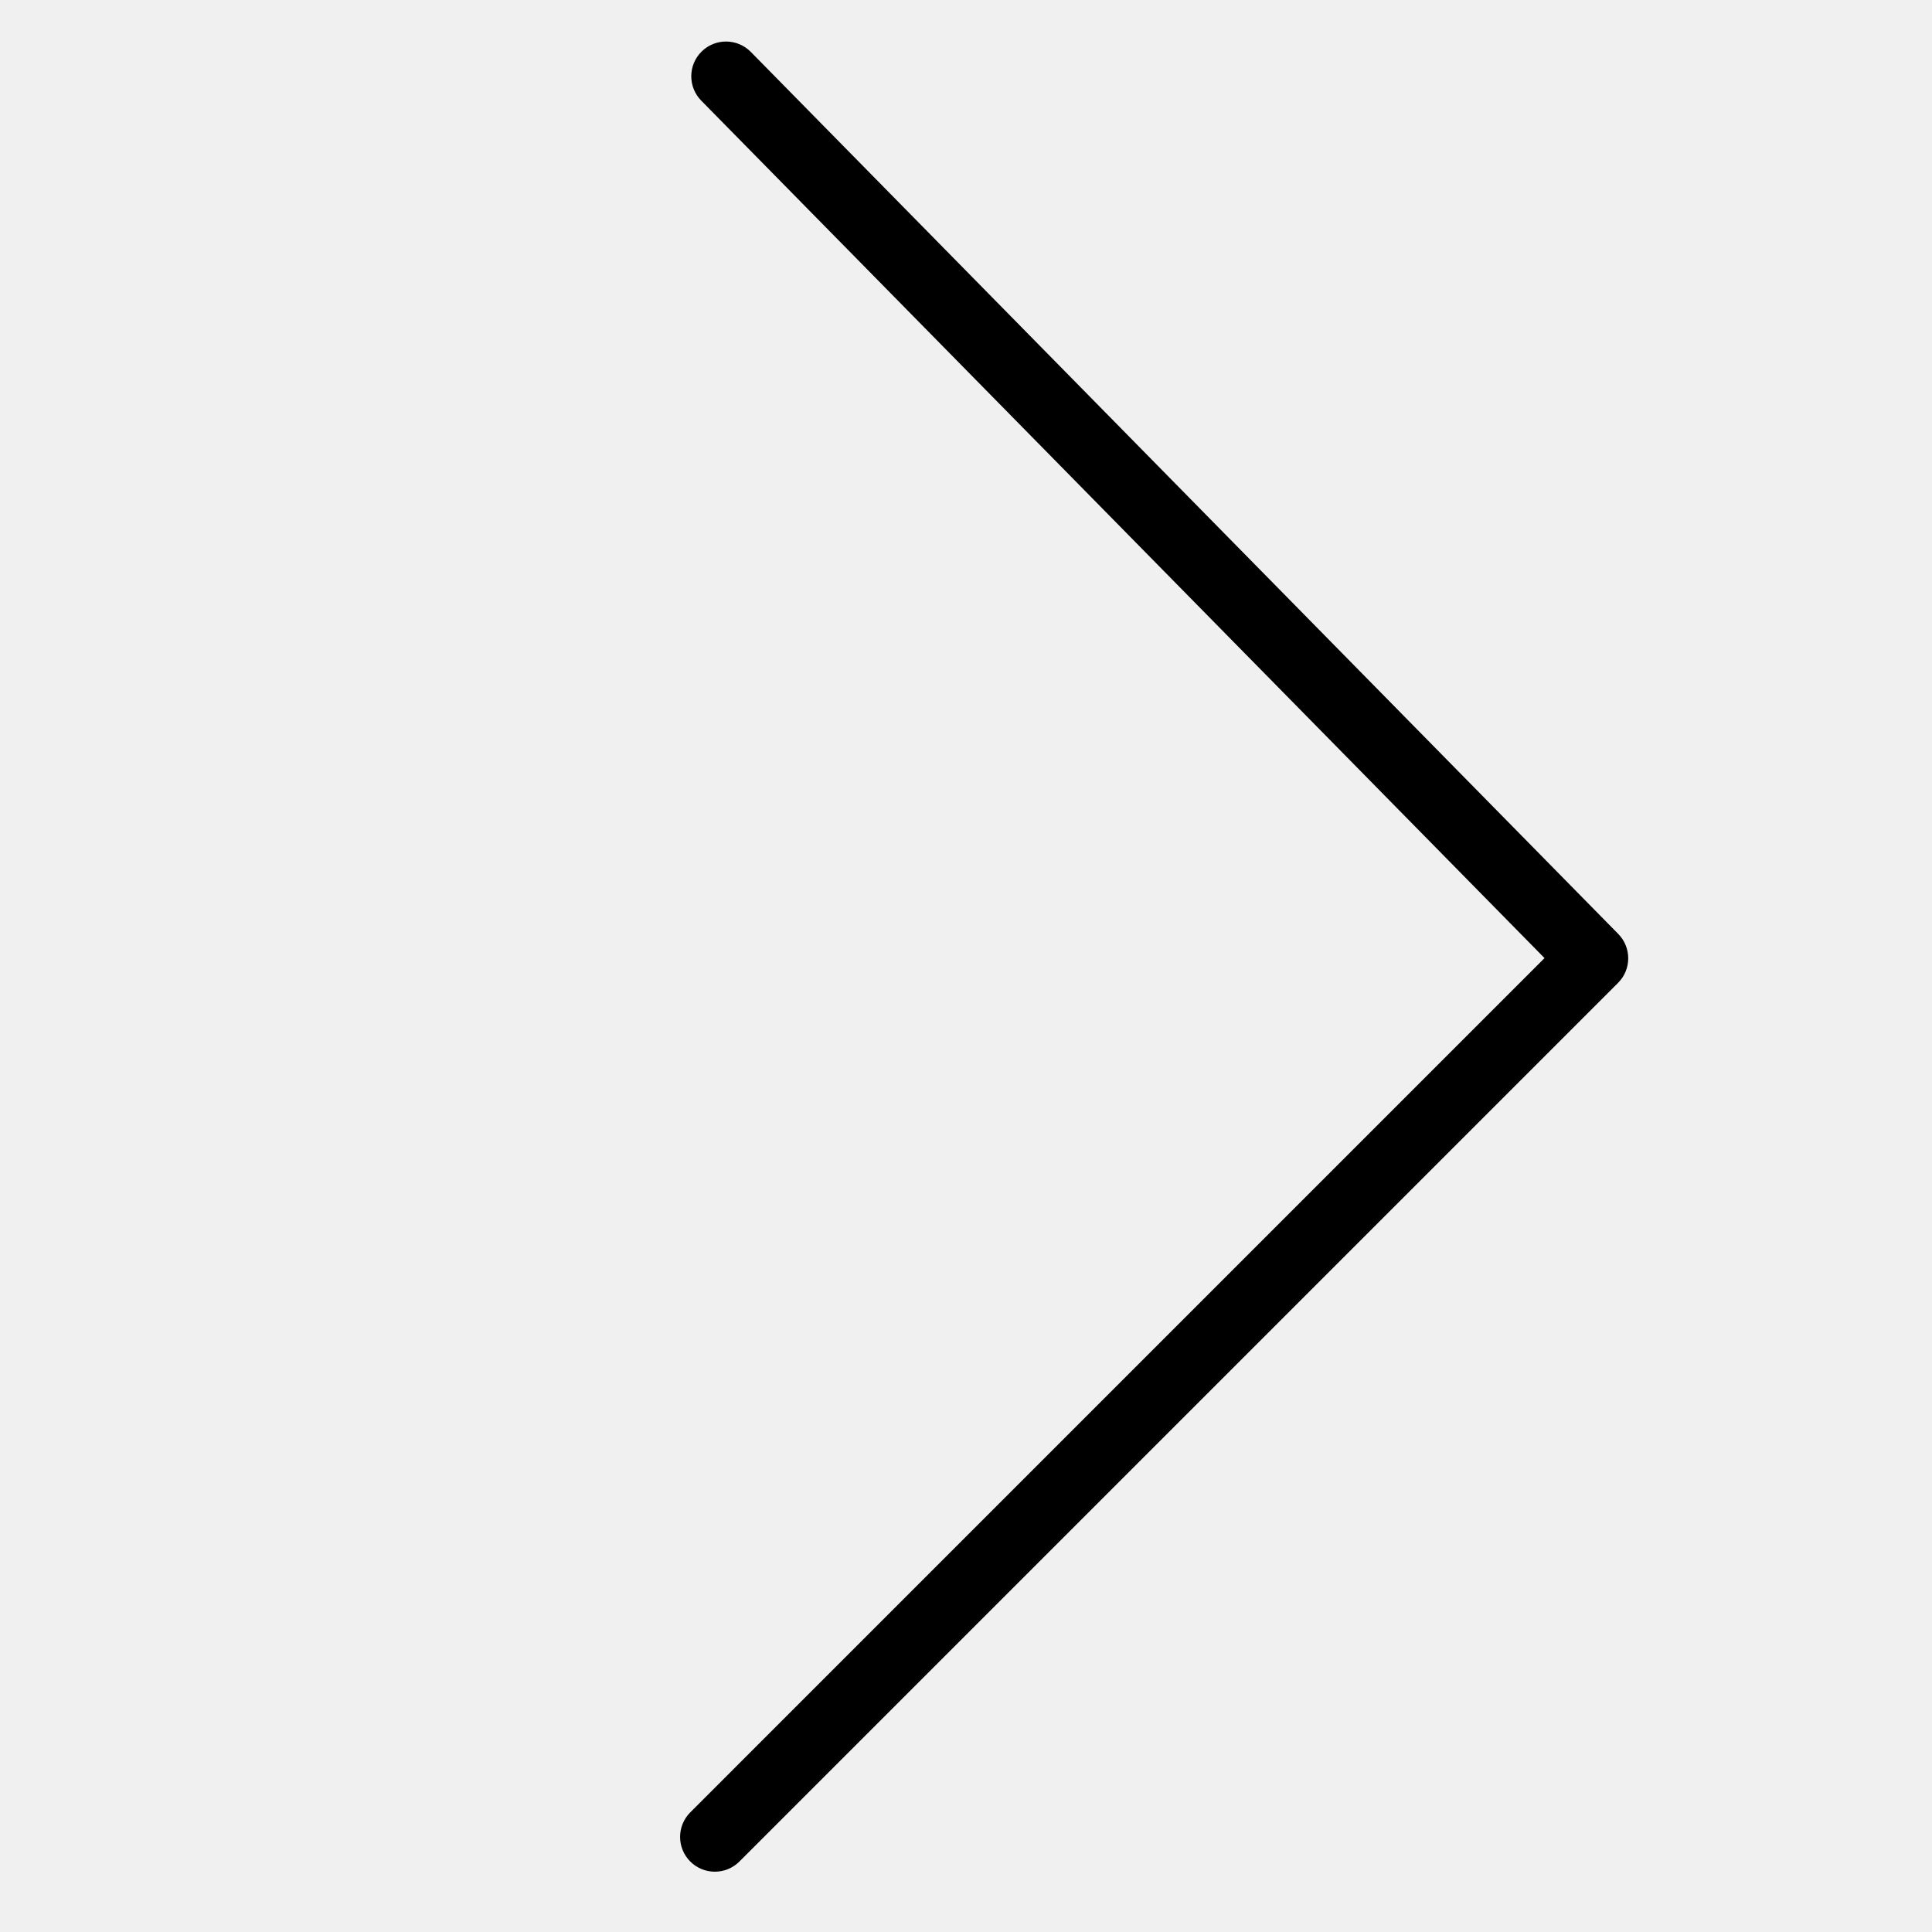
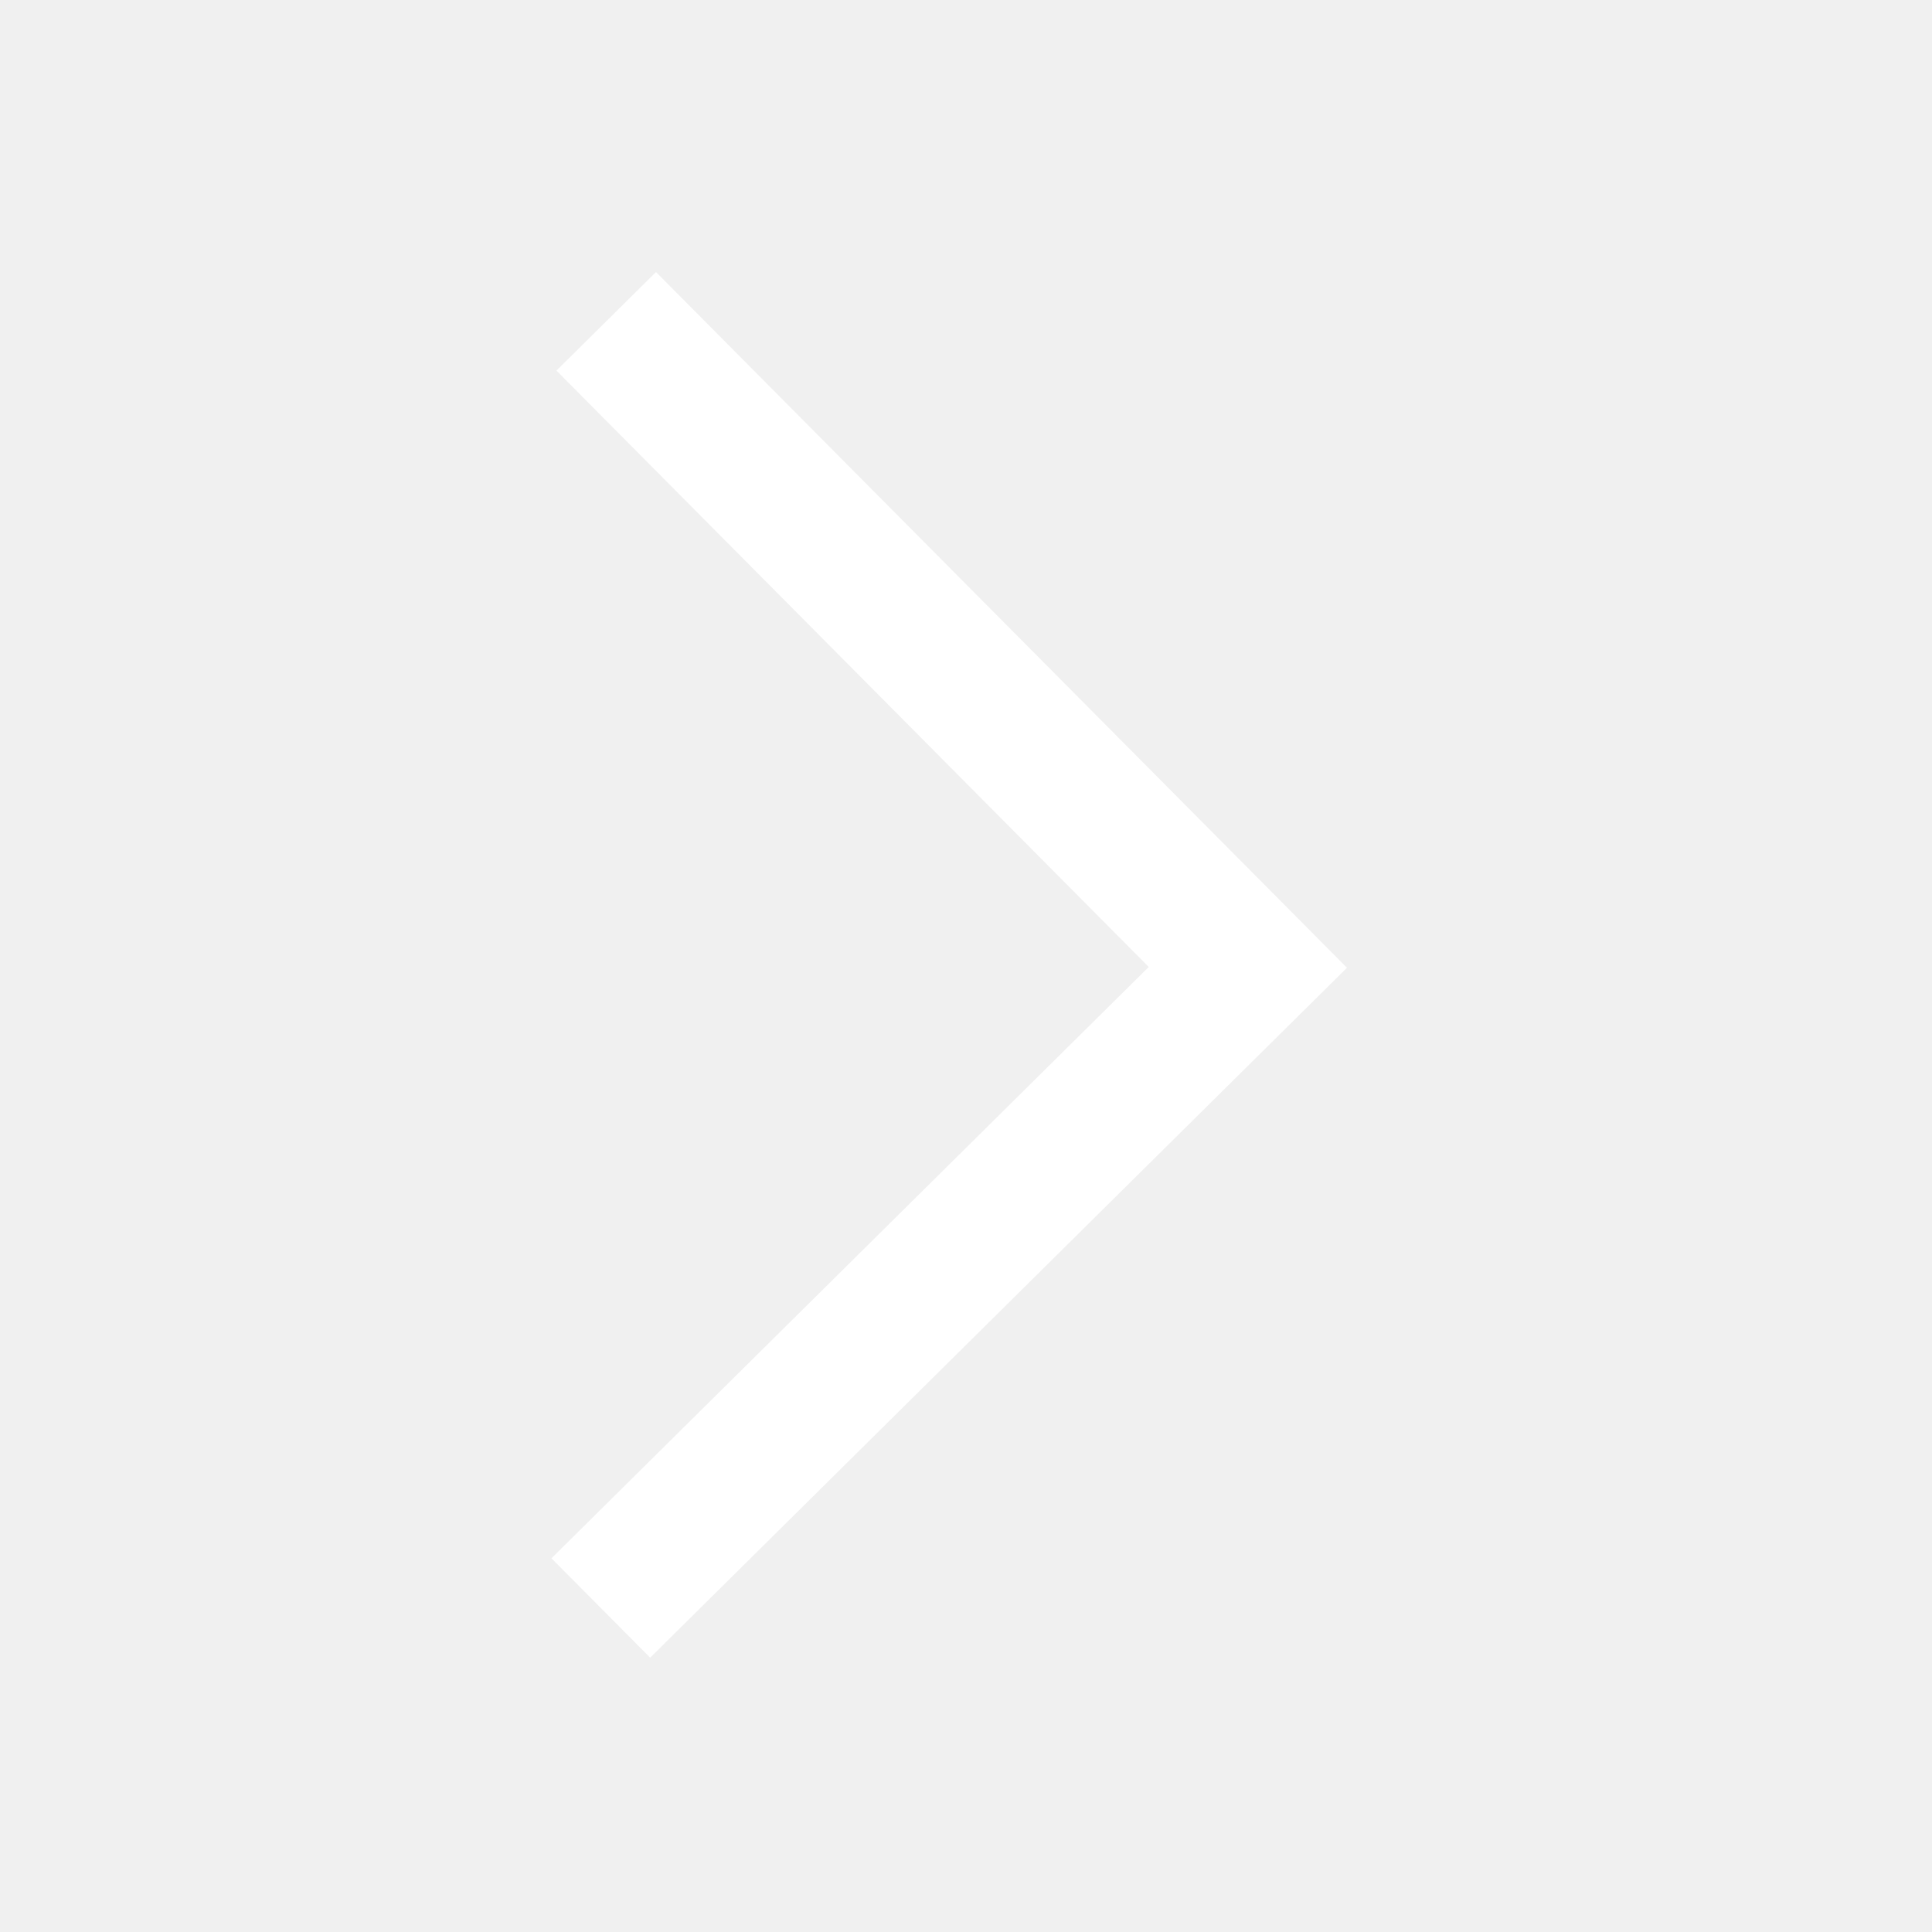
- <svg xmlns="http://www.w3.org/2000/svg" t="1551444548063" class="icon" style="" viewBox="0 0 1024 1024" version="1.1" p-id="10470" width="200" height="200">
+ <svg xmlns="http://www.w3.org/2000/svg" t="1555567296760" class="icon" style="" viewBox="0 0 1024 1024" version="1.1" p-id="2968" width="48" height="48">
  <defs>
-     <style type="text/css" />
+     <style type="text/css">@font-face { font-family: rbicon; src: url("chrome-extension://dipiagiiohfljcicegpgffpbnjmgjcnf/fonts/rbicon.woff2") format("woff2"); font-weight: normal; font-style: normal; }
+ </style>
  </defs>
-   <path d="M857.706 495.009 397.943 27.514c-7.132-7.251-18.794-7.35-26.048-0.217-7.253 7.132-7.35 18.795-0.217 26.048l446.953 454.471L365.857 960.592c-7.193 7.193-7.193 18.855 0 26.048 3.597 3.597 8.311 5.395 13.025 5.395s9.428-1.799 13.025-5.395L857.596 520.95C864.748 513.798 864.796 502.219 857.706 495.009z" p-id="10471" />
+   <path d="M347.687 144.188l-52.761 52.238 313.928 316.082-316.568 313.42 52.314 52.673 369.322-365.663z" p-id="2969" fill="#ffffff" />
</svg>
